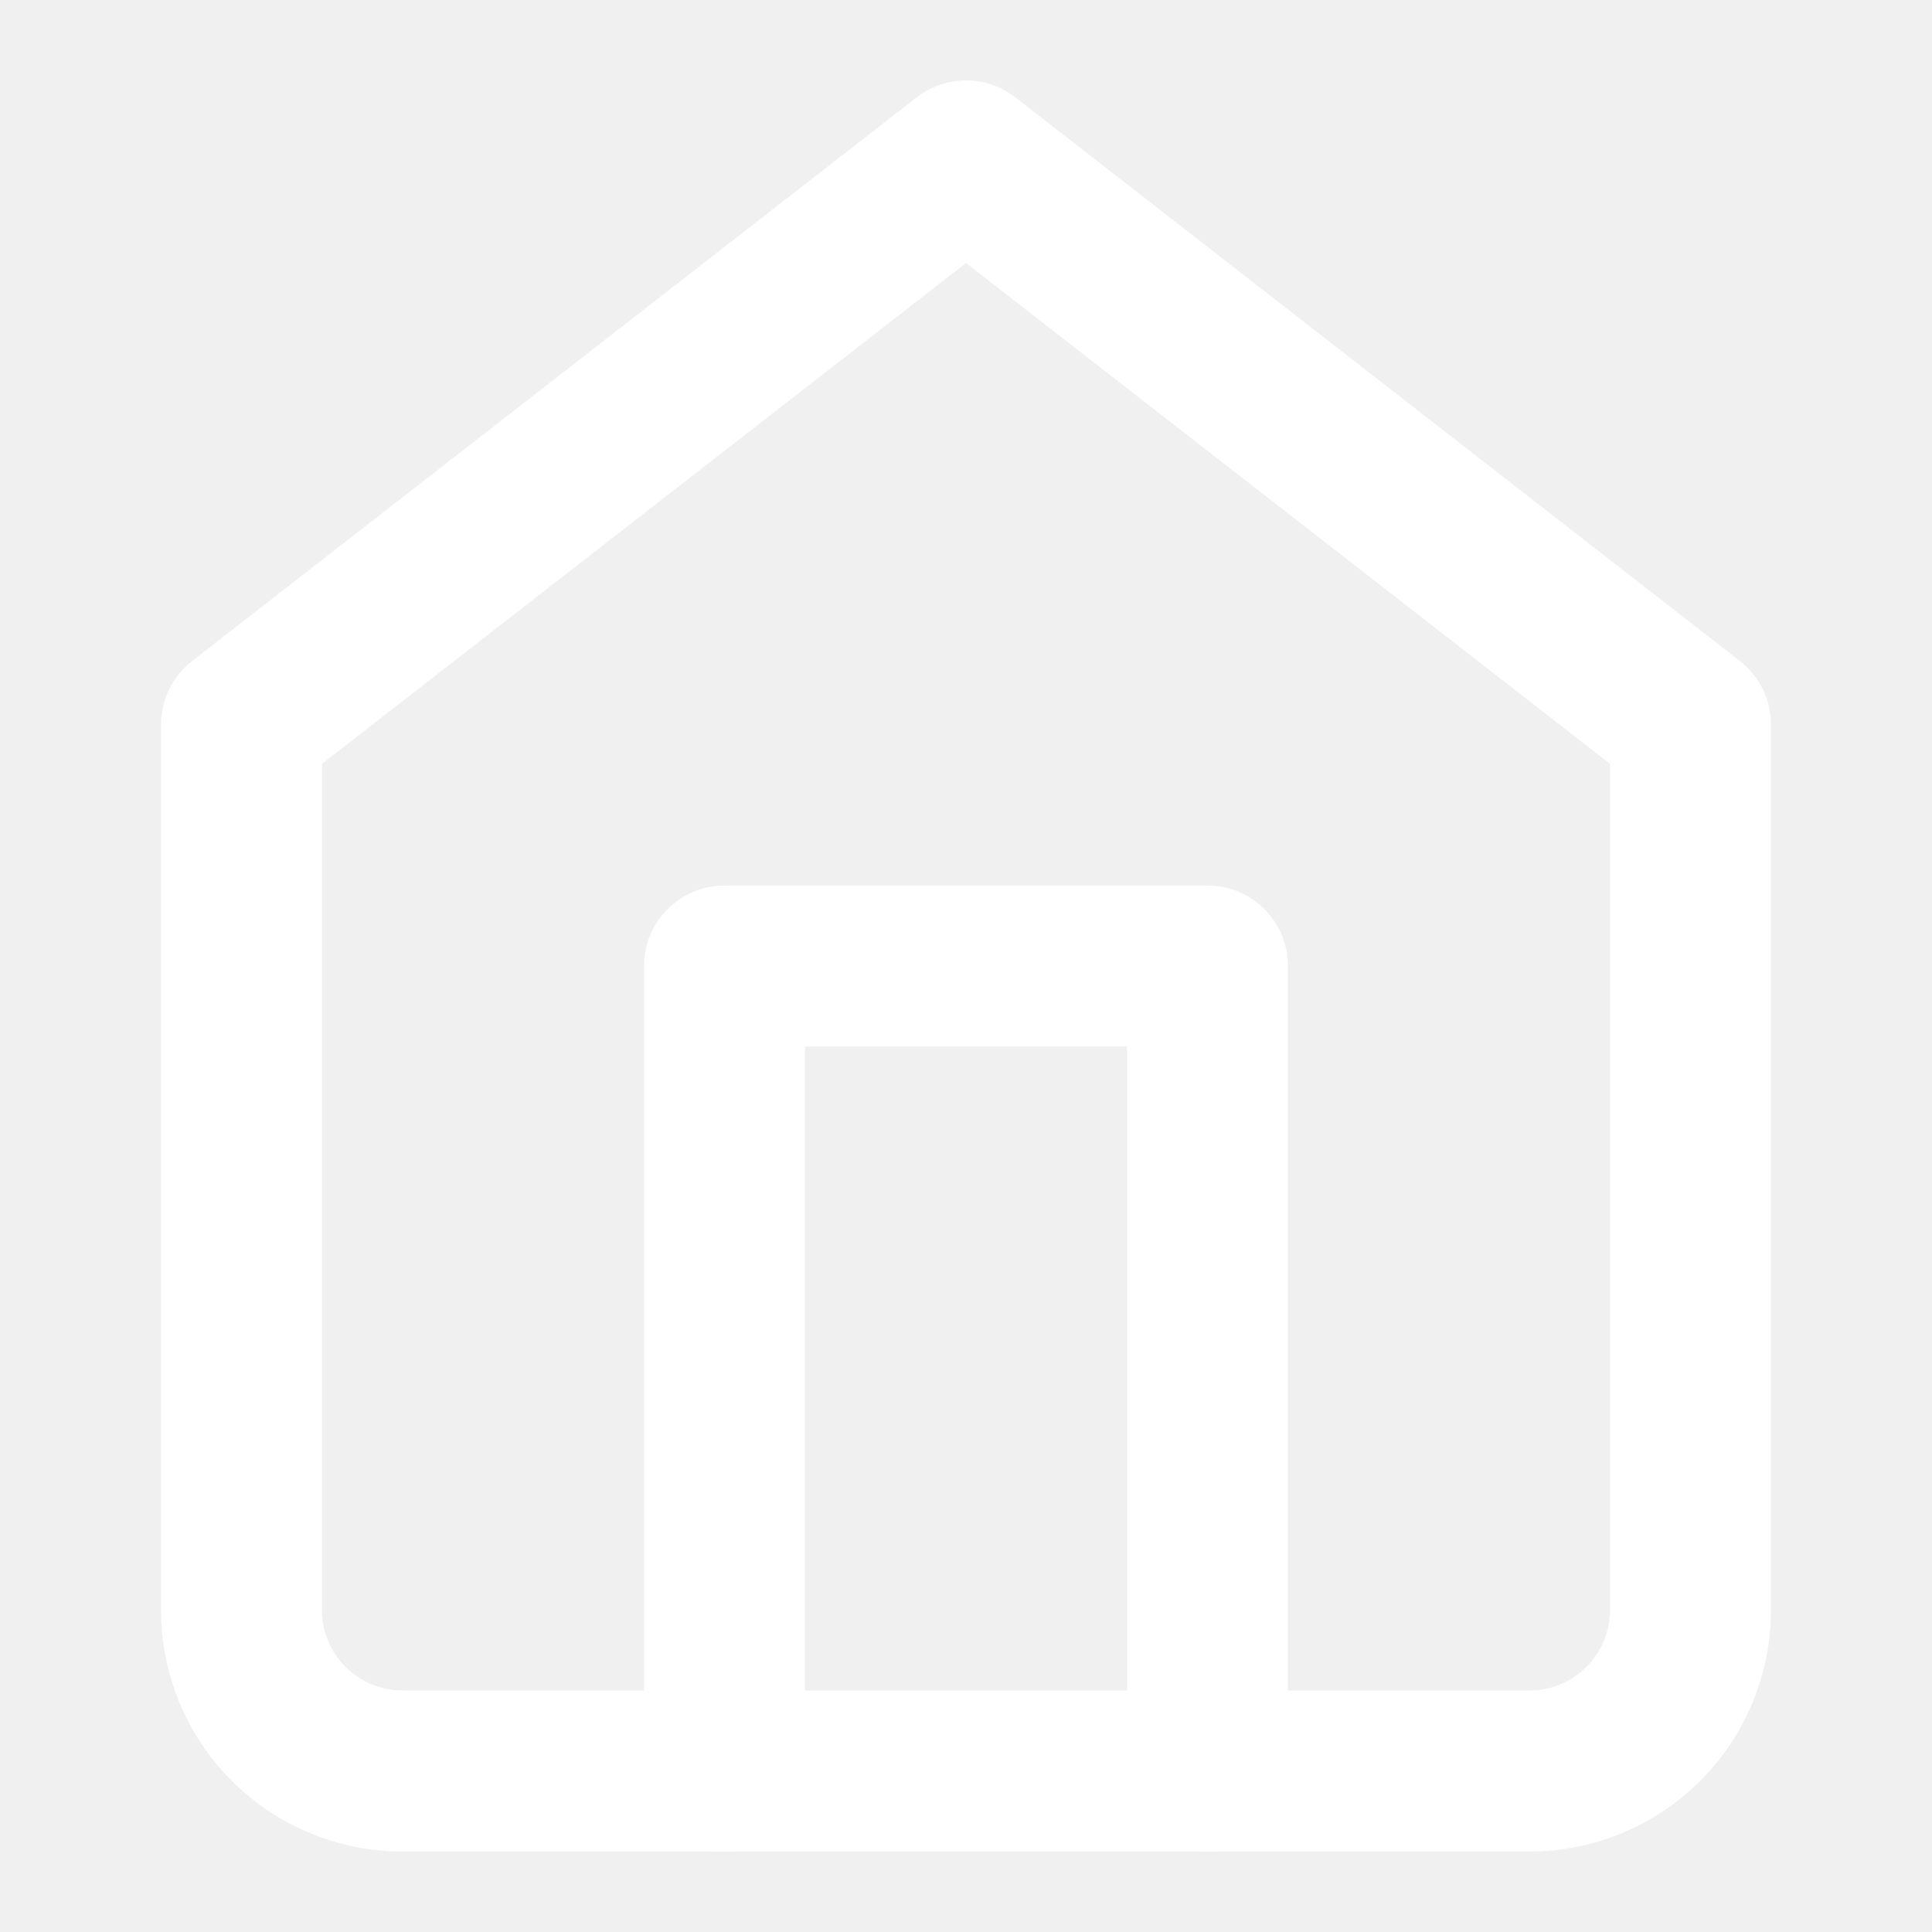
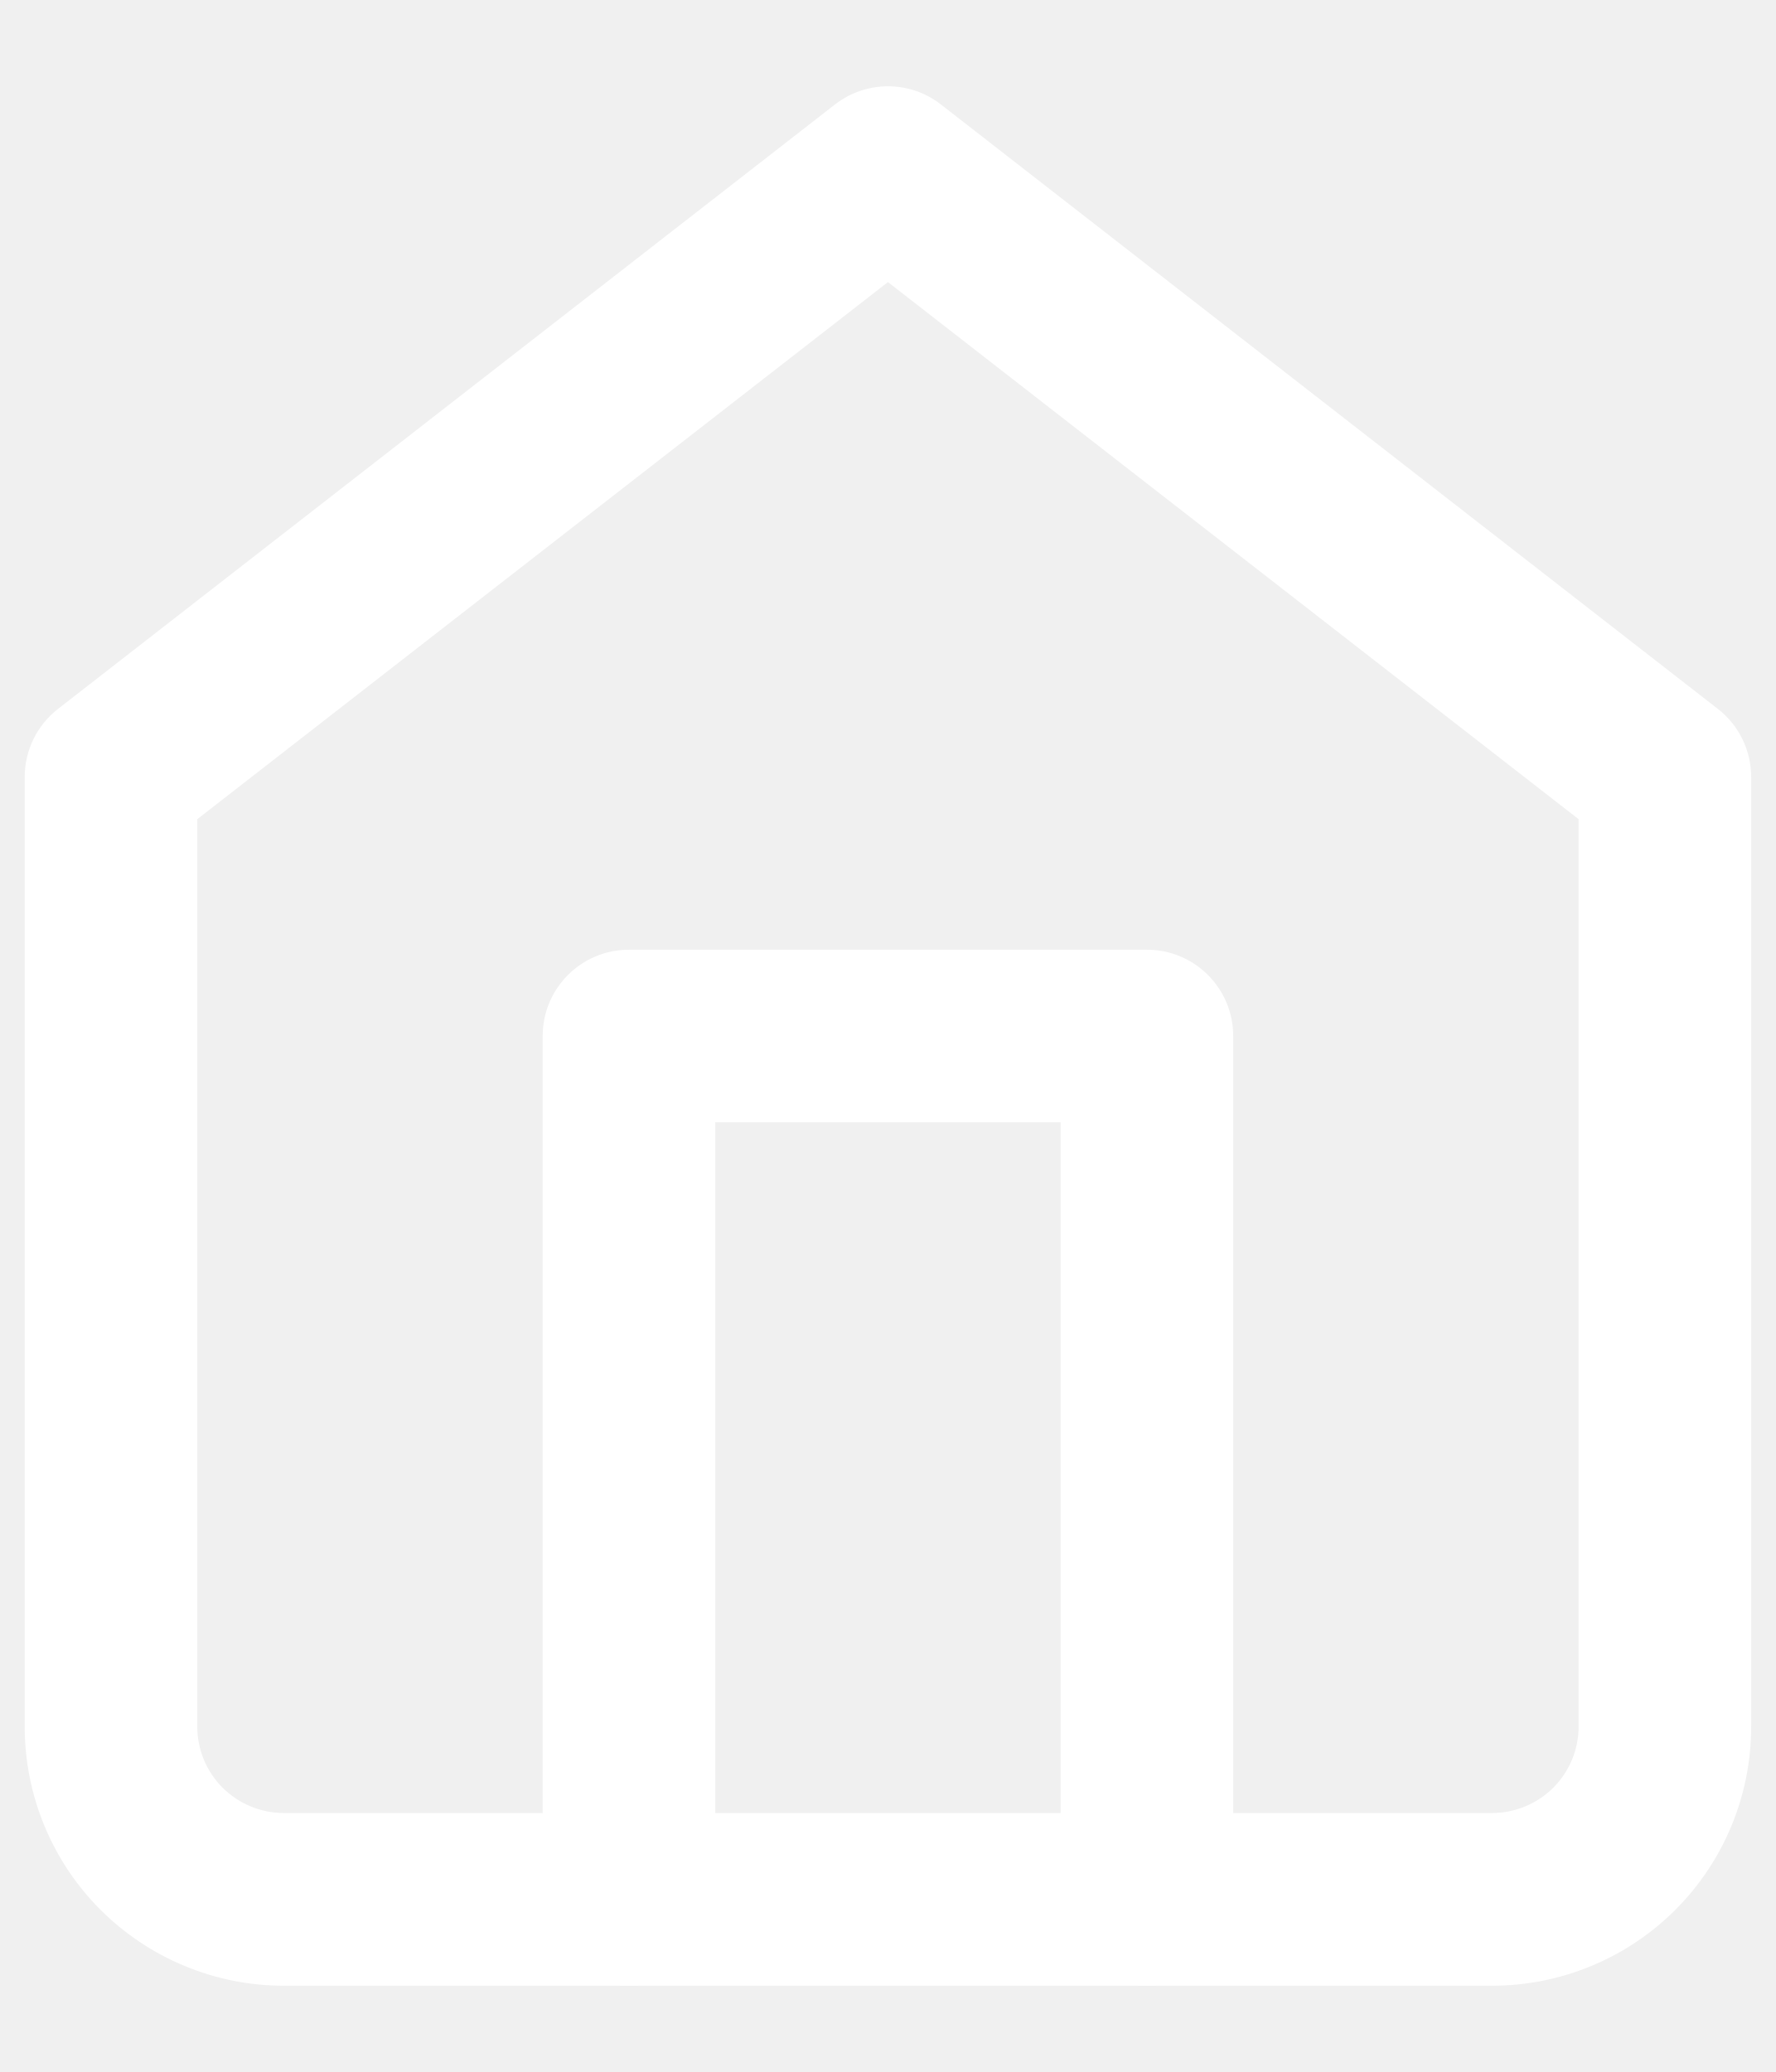
- <svg xmlns="http://www.w3.org/2000/svg" width="14" height="14" viewBox="0 0 14 14" fill="none">
-   <path fill-rule="evenodd" clip-rule="evenodd" d="M6.642 0.706C6.853 0.542 7.148 0.542 7.358 0.706L12.608 4.79C12.75 4.9 12.833 5.07 12.833 5.25V11.667C12.833 12.131 12.649 12.576 12.321 12.904C11.993 13.232 11.547 13.417 11.083 13.417H2.917C2.453 13.417 2.007 13.232 1.679 12.904C1.351 12.576 1.167 12.131 1.167 11.667V5.25C1.167 5.07 1.25 4.9 1.392 4.79L6.642 0.706ZM2.333 5.535V11.667C2.333 11.821 2.395 11.97 2.504 12.079C2.614 12.188 2.762 12.25 2.917 12.25H11.083C11.238 12.25 11.386 12.188 11.496 12.079C11.605 11.97 11.667 11.821 11.667 11.667V5.535L7 1.906L2.333 5.535Z" fill="white" />
-   <path fill-rule="evenodd" clip-rule="evenodd" d="M4.667 7C4.667 6.678 4.928 6.417 5.25 6.417H8.75C9.072 6.417 9.333 6.678 9.333 7V12.833C9.333 13.155 9.072 13.417 8.75 13.417C8.428 13.417 8.167 13.155 8.167 12.833V7.583H5.833V12.833C5.833 13.155 5.572 13.417 5.25 13.417C4.928 13.417 4.667 13.155 4.667 12.833V7Z" fill="white" />
+ <svg xmlns="http://www.w3.org/2000/svg" width="12" height="14" viewBox="0 0 12 14" fill="none">
+   <path fill-rule="evenodd" clip-rule="evenodd" d="M5.642 0.706C5.853 0.542 6.148 0.542 6.358 0.706L11.608 4.79C11.75 4.9 11.833 5.07 11.833 5.25V11.667C11.833 12.131 11.649 12.576 11.321 12.904C10.993 13.232 10.547 13.417 10.083 13.417H1.917C1.453 13.417 1.008 13.232 0.679 12.904C0.351 12.576 0.167 12.131 0.167 11.667V5.25C0.167 5.07 0.25 4.9 0.392 4.79L5.642 0.706ZM1.333 5.535V11.667C1.333 11.821 1.395 11.97 1.504 12.079C1.614 12.188 1.762 12.25 1.917 12.25H10.083C10.238 12.25 10.386 12.188 10.496 12.079C10.605 11.97 10.667 11.821 10.667 11.667V5.535L6 1.906L1.333 5.535Z" fill="white" />
+   <path fill-rule="evenodd" clip-rule="evenodd" d="M3.667 7C3.667 6.678 3.928 6.417 4.25 6.417H7.75C8.072 6.417 8.333 6.678 8.333 7V12.833C8.333 13.155 8.072 13.417 7.75 13.417C7.428 13.417 7.167 13.155 7.167 12.833V7.583H4.833V12.833C4.833 13.155 4.572 13.417 4.25 13.417C3.928 13.417 3.667 13.155 3.667 12.833V7Z" fill="white" />
</svg>
